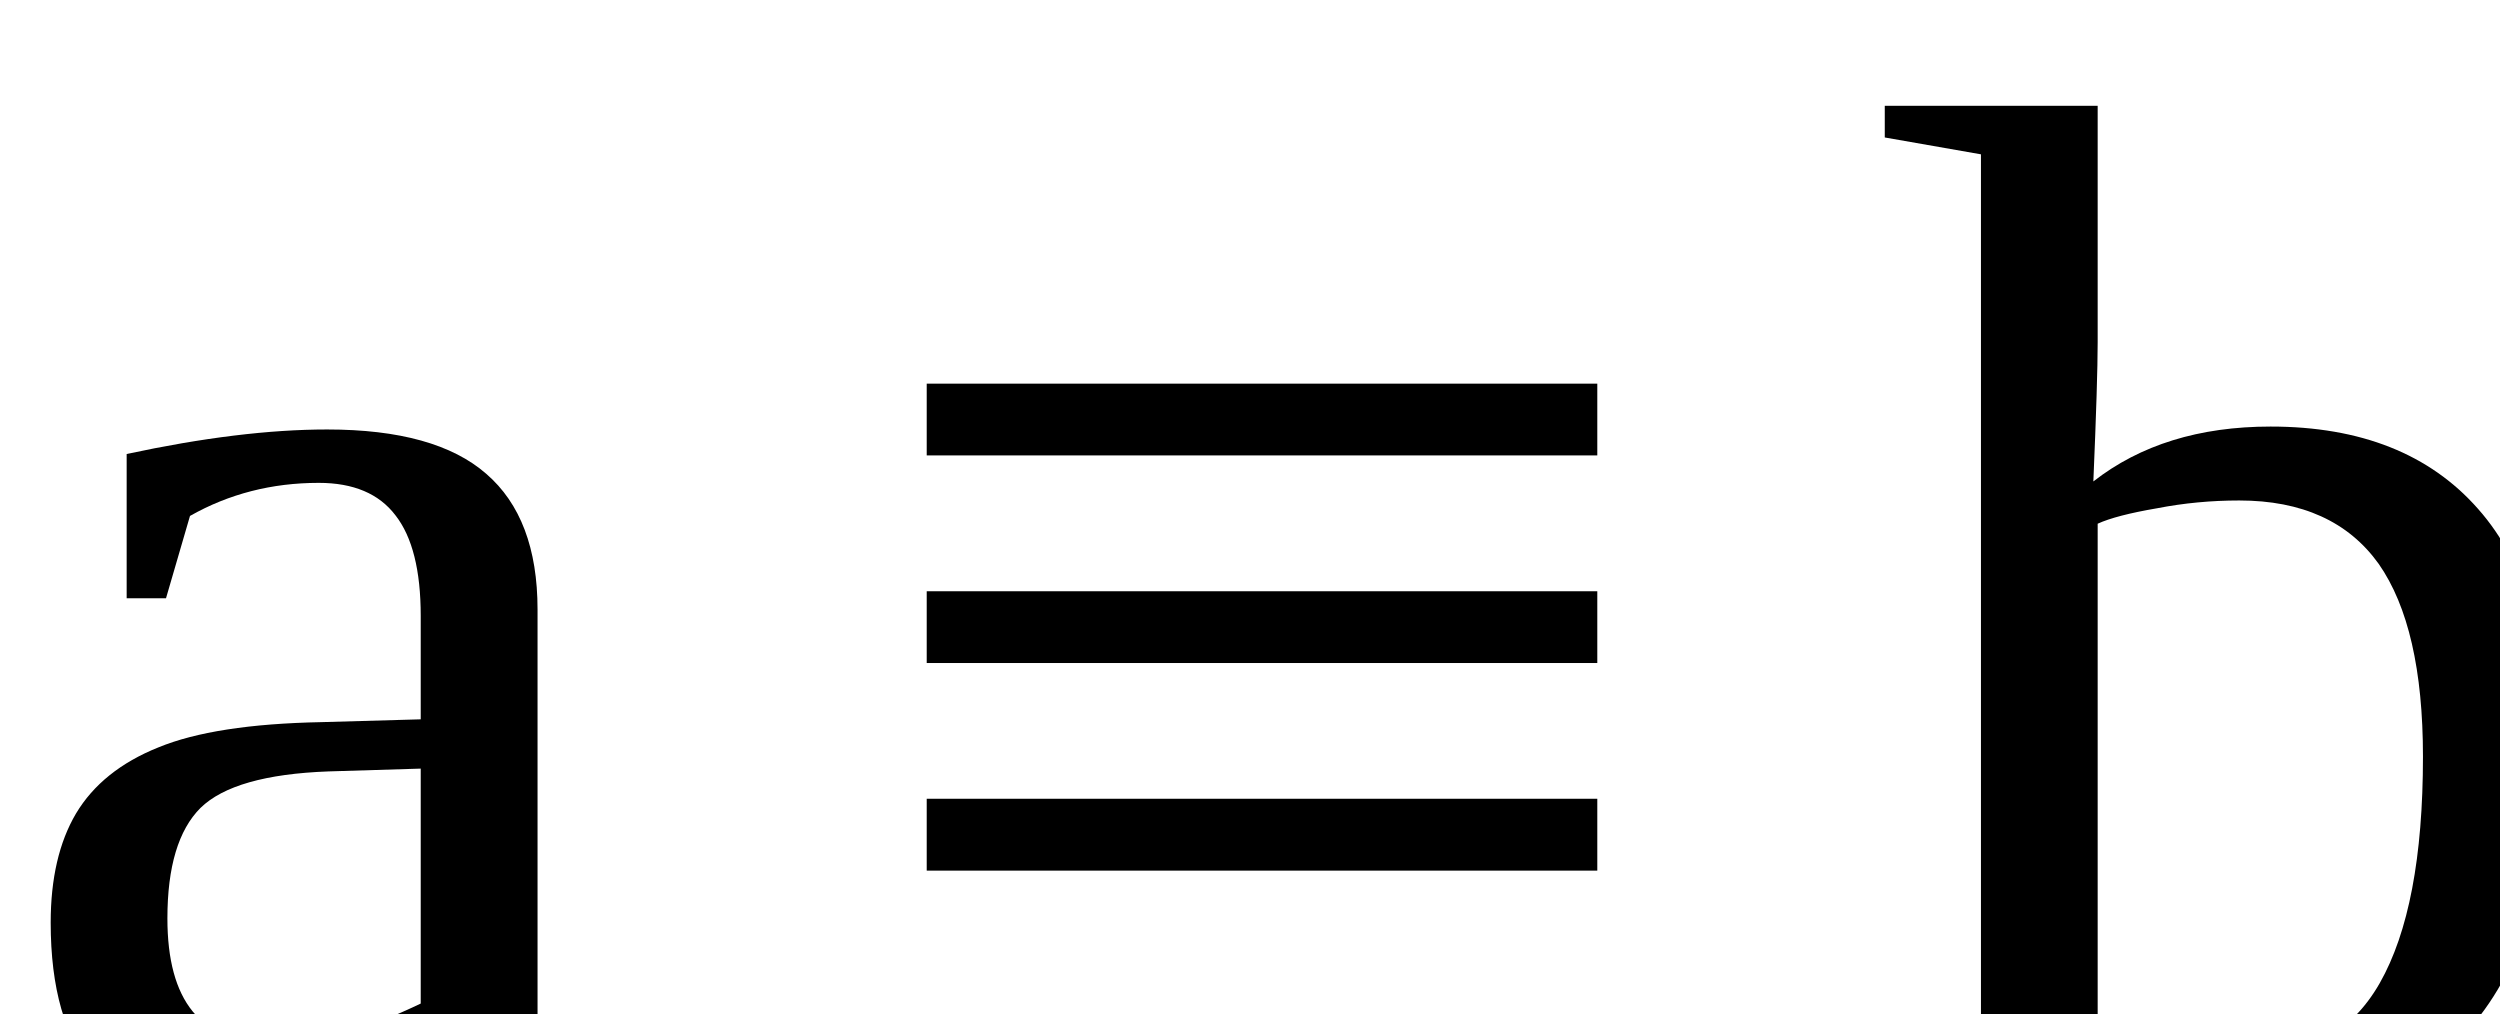
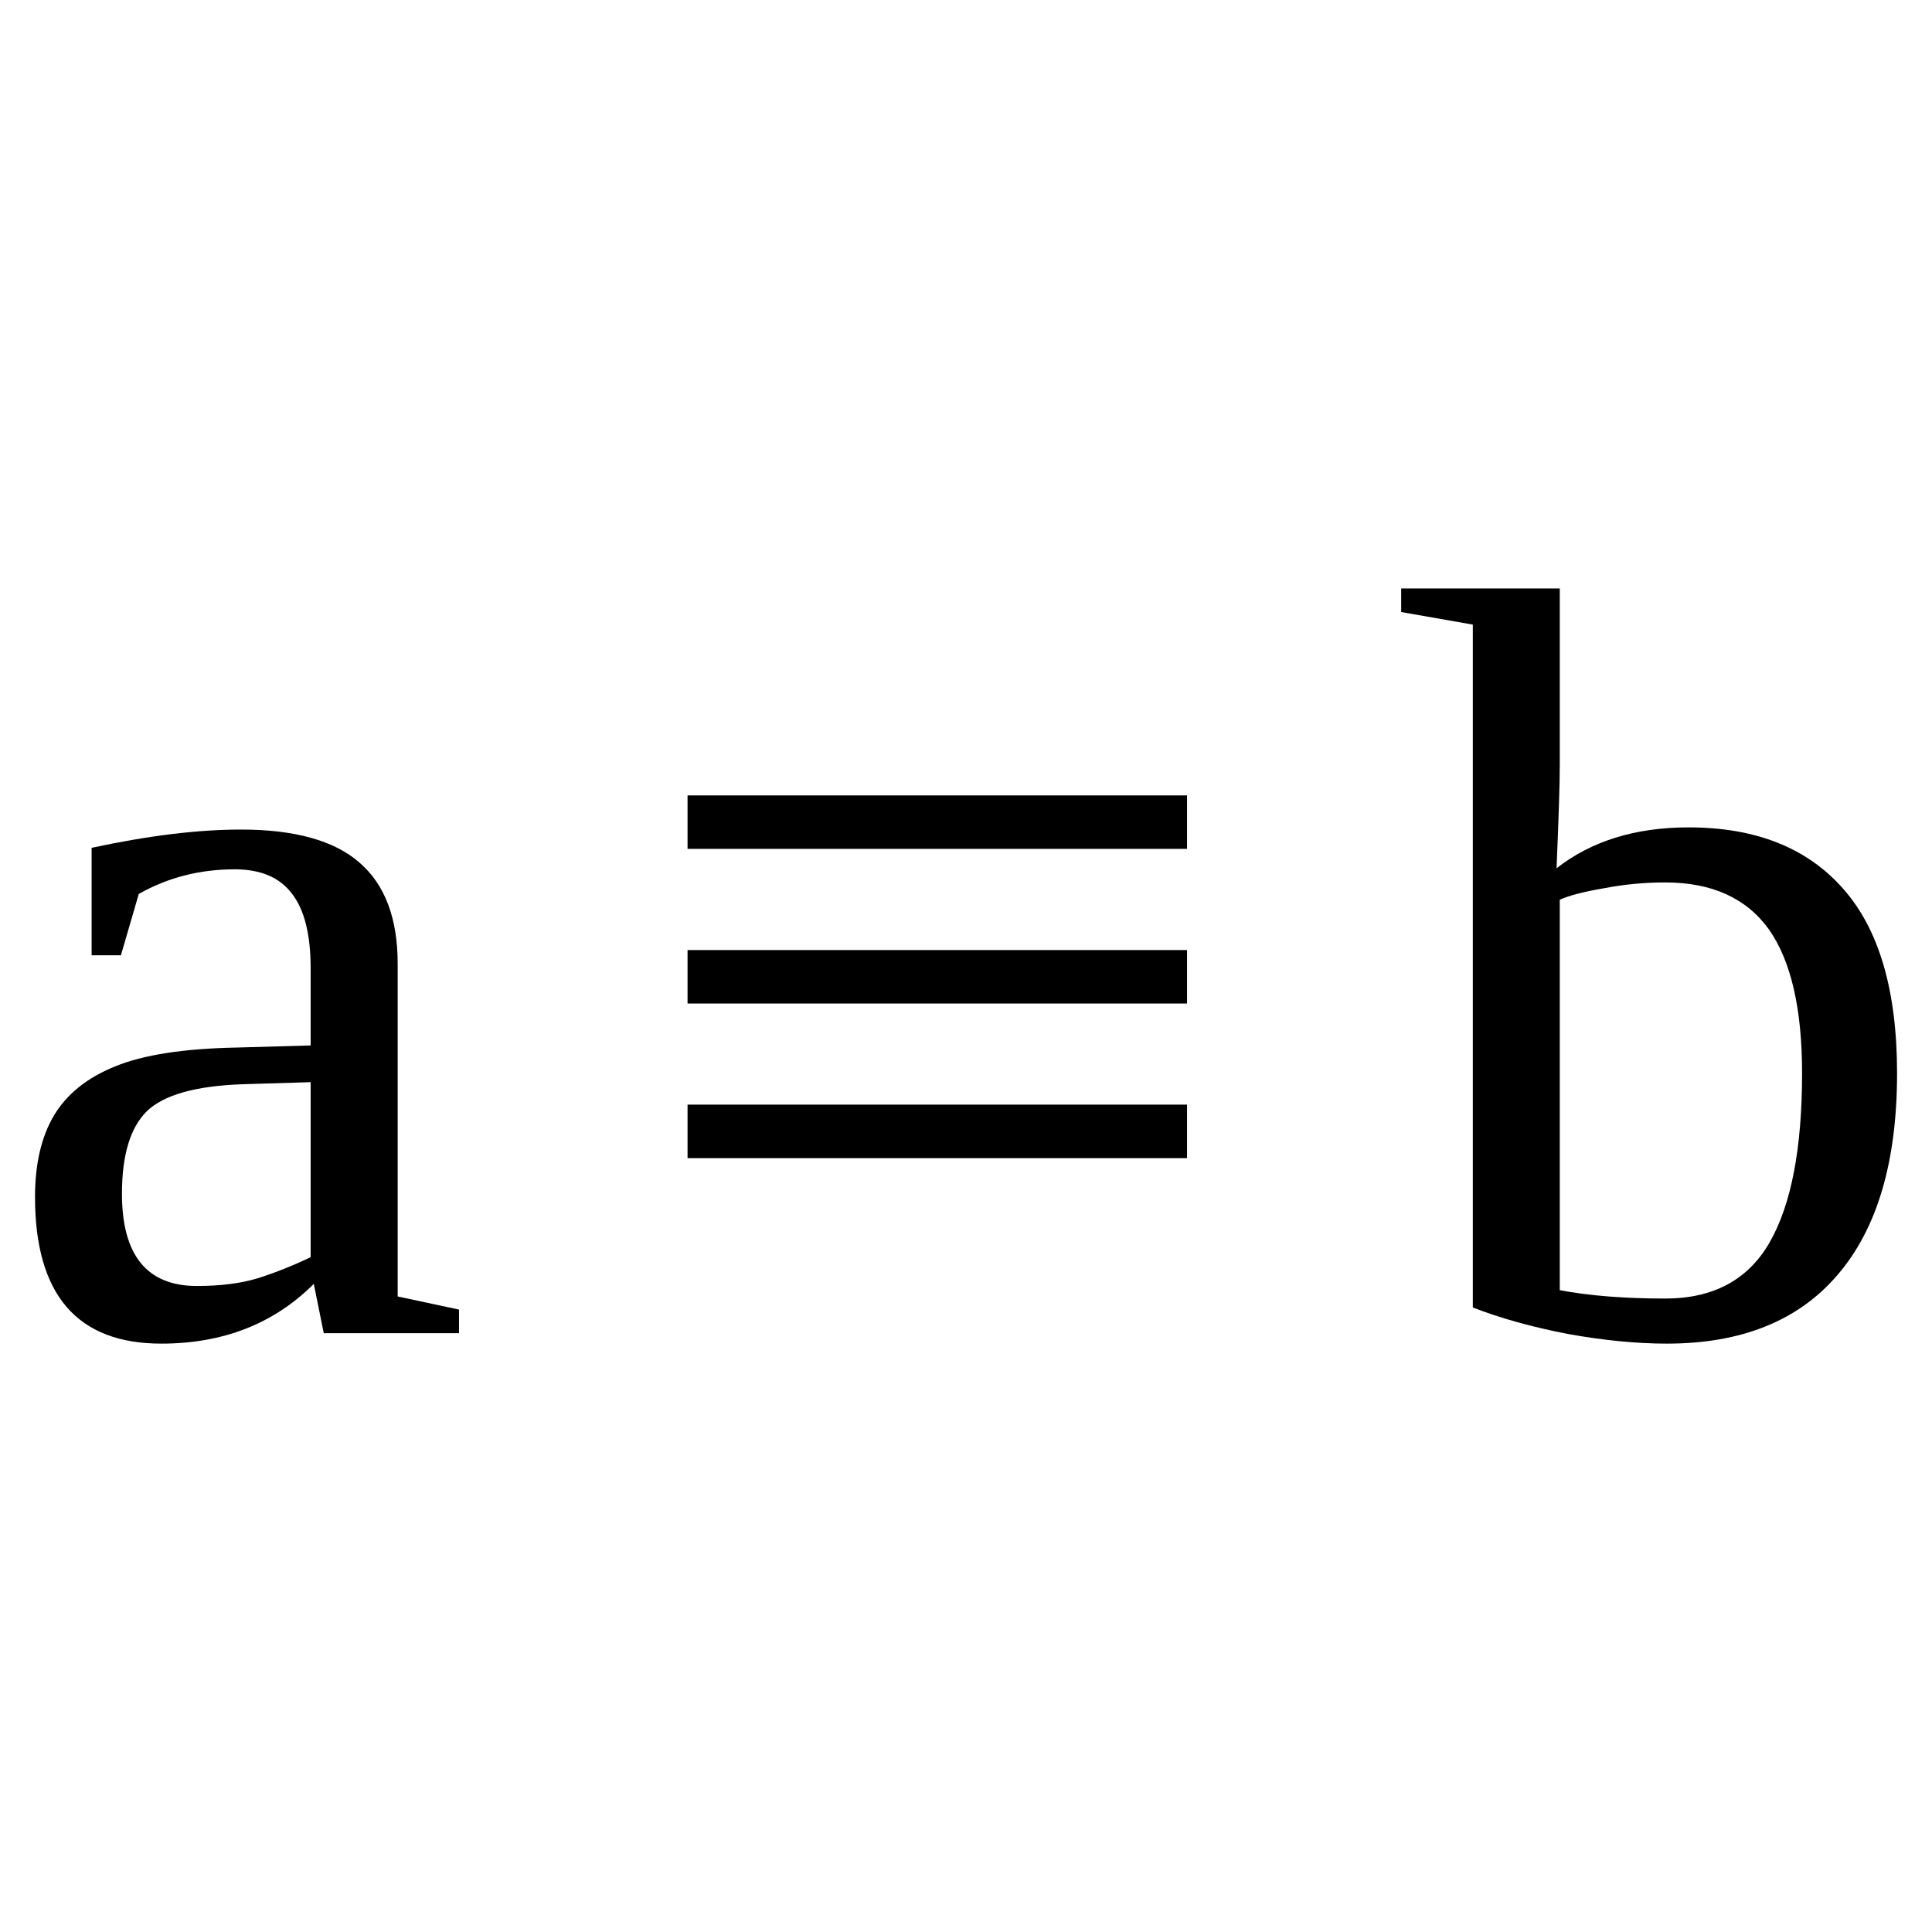
- <svg xmlns="http://www.w3.org/2000/svg" version="1.1">
-   <path d="M 3.027,3.974 Q 4.03,3.974 4.499,4.384 4.974,4.794 4.974,5.64 V 9.774 L 5.736,9.937 V 10.23 H 4.056 L 3.932,9.618 Q 3.19,10.36 2.038,10.36 0.469,10.36 0.469,8.537 0.469,7.925 0.703,7.528 0.944,7.125 1.465,6.916 1.986,6.701 2.975,6.682 L 3.893,6.656 V 5.699 Q 3.893,5.067 3.659,4.768 3.431,4.468 2.949,4.468 2.298,4.468 1.758,4.774 L 1.536,5.536 H 1.172 V 4.201 Q 2.227,3.974 3.027,3.974 Z M 3.893,7.112 3.04,7.138 Q 2.168,7.17 1.855,7.476 1.549,7.782 1.549,8.498 1.549,9.644 2.48,9.644 2.923,9.644 3.242,9.546 3.568,9.442 3.893,9.286 Z" />
-   <path d="M 14.78,7.391 V 8.056 H 8.575 V 7.391 Z M 14.78,3.55 V 4.214 H 8.575 V 3.55 Z M 14.78,5.471 V 6.135 H 8.575 V 5.471 Z" />
-   <path d="M 22.42,7.001 Q 22.42,5.803 22.01,5.217 21.59,4.631 20.72,4.631 20.33,4.631 19.96,4.703 19.58,4.768 19.41,4.846 V 9.696 Q 19.96,9.8 20.72,9.8 21.62,9.8 22.02,9.097 22.42,8.394 22.42,7.001 Z M 18.33,1.428 17.44,1.272 V 0.979 H 19.41 V 3.166 Q 19.41,3.518 19.37,4.455 20.02,3.947 21.01,3.947 22.26,3.947 22.93,4.709 23.6,5.464 23.6,7.001 23.6,8.648 22.86,9.507 22.13,10.36 20.74,10.36 20.18,10.36 19.51,10.24 18.84,10.11 18.33,9.911 Z" />
+ <svg xmlns="http://www.w3.org/2000/svg" version="1.1" id="svg176" width="24" height="24">
+   <defs id="defs180" />
+   <path d="m 2.993,10.305 q 1.003,0 1.472,0.41 0.475,0.41 0.475,1.256 v 4.134 l 0.762,0.163 v 0.293 h -1.68 l -0.124,-0.612 q -0.742,0.742 -1.894,0.742 -1.569,0 -1.569,-1.823 0,-0.612 0.234,-1.009 0.241,-0.403 0.762,-0.612 0.521,-0.215 1.51,-0.234 l 0.918,-0.026 v -0.957 q 0,-0.632 -0.234,-0.931 -0.228,-0.3 -0.71,-0.3 -0.651,0 -1.191,0.306 l -0.222,0.762 h -0.364 v -1.335 q 1.055,-0.227 1.855,-0.227 z m 0.866,3.138 -0.853,0.026 q -0.872,0.032 -1.185,0.338 -0.306,0.306 -0.306,1.022 0,1.146 0.931,1.146 0.443,0 0.762,-0.098 0.326,-0.104 0.651,-0.26 z" id="path170" />
+   <path d="m 14.746,13.722 v 0.665 h -6.205 v -0.665 z m 0,-3.841 v 0.664 h -6.205 v -0.664 z m 0,1.921 v 0.664 h -6.205 v -0.664 z" id="path172" />
+   <path d="m 22.386,13.332 q 0,-1.198 -0.41,-1.784 -0.42,-0.586 -1.29,-0.586 -0.39,0 -0.76,0.072 -0.38,0.065 -0.55,0.143 v 4.85 q 0.55,0.104 1.31,0.104 0.9,0 1.3,-0.703 0.4,-0.703 0.4,-2.096 z m -4.09,-5.573 -0.89,-0.156 v -0.293 h 1.97 v 2.187 q 0,0.352 -0.04,1.289 0.65,-0.508 1.64,-0.508 1.25,0 1.92,0.762 0.67,0.755 0.67,2.292 0,1.647 -0.74,2.506 -0.73,0.853 -2.12,0.853 -0.56,0 -1.23,-0.12 -0.67,-0.13 -1.18,-0.329 z" id="path174" />
</svg>
